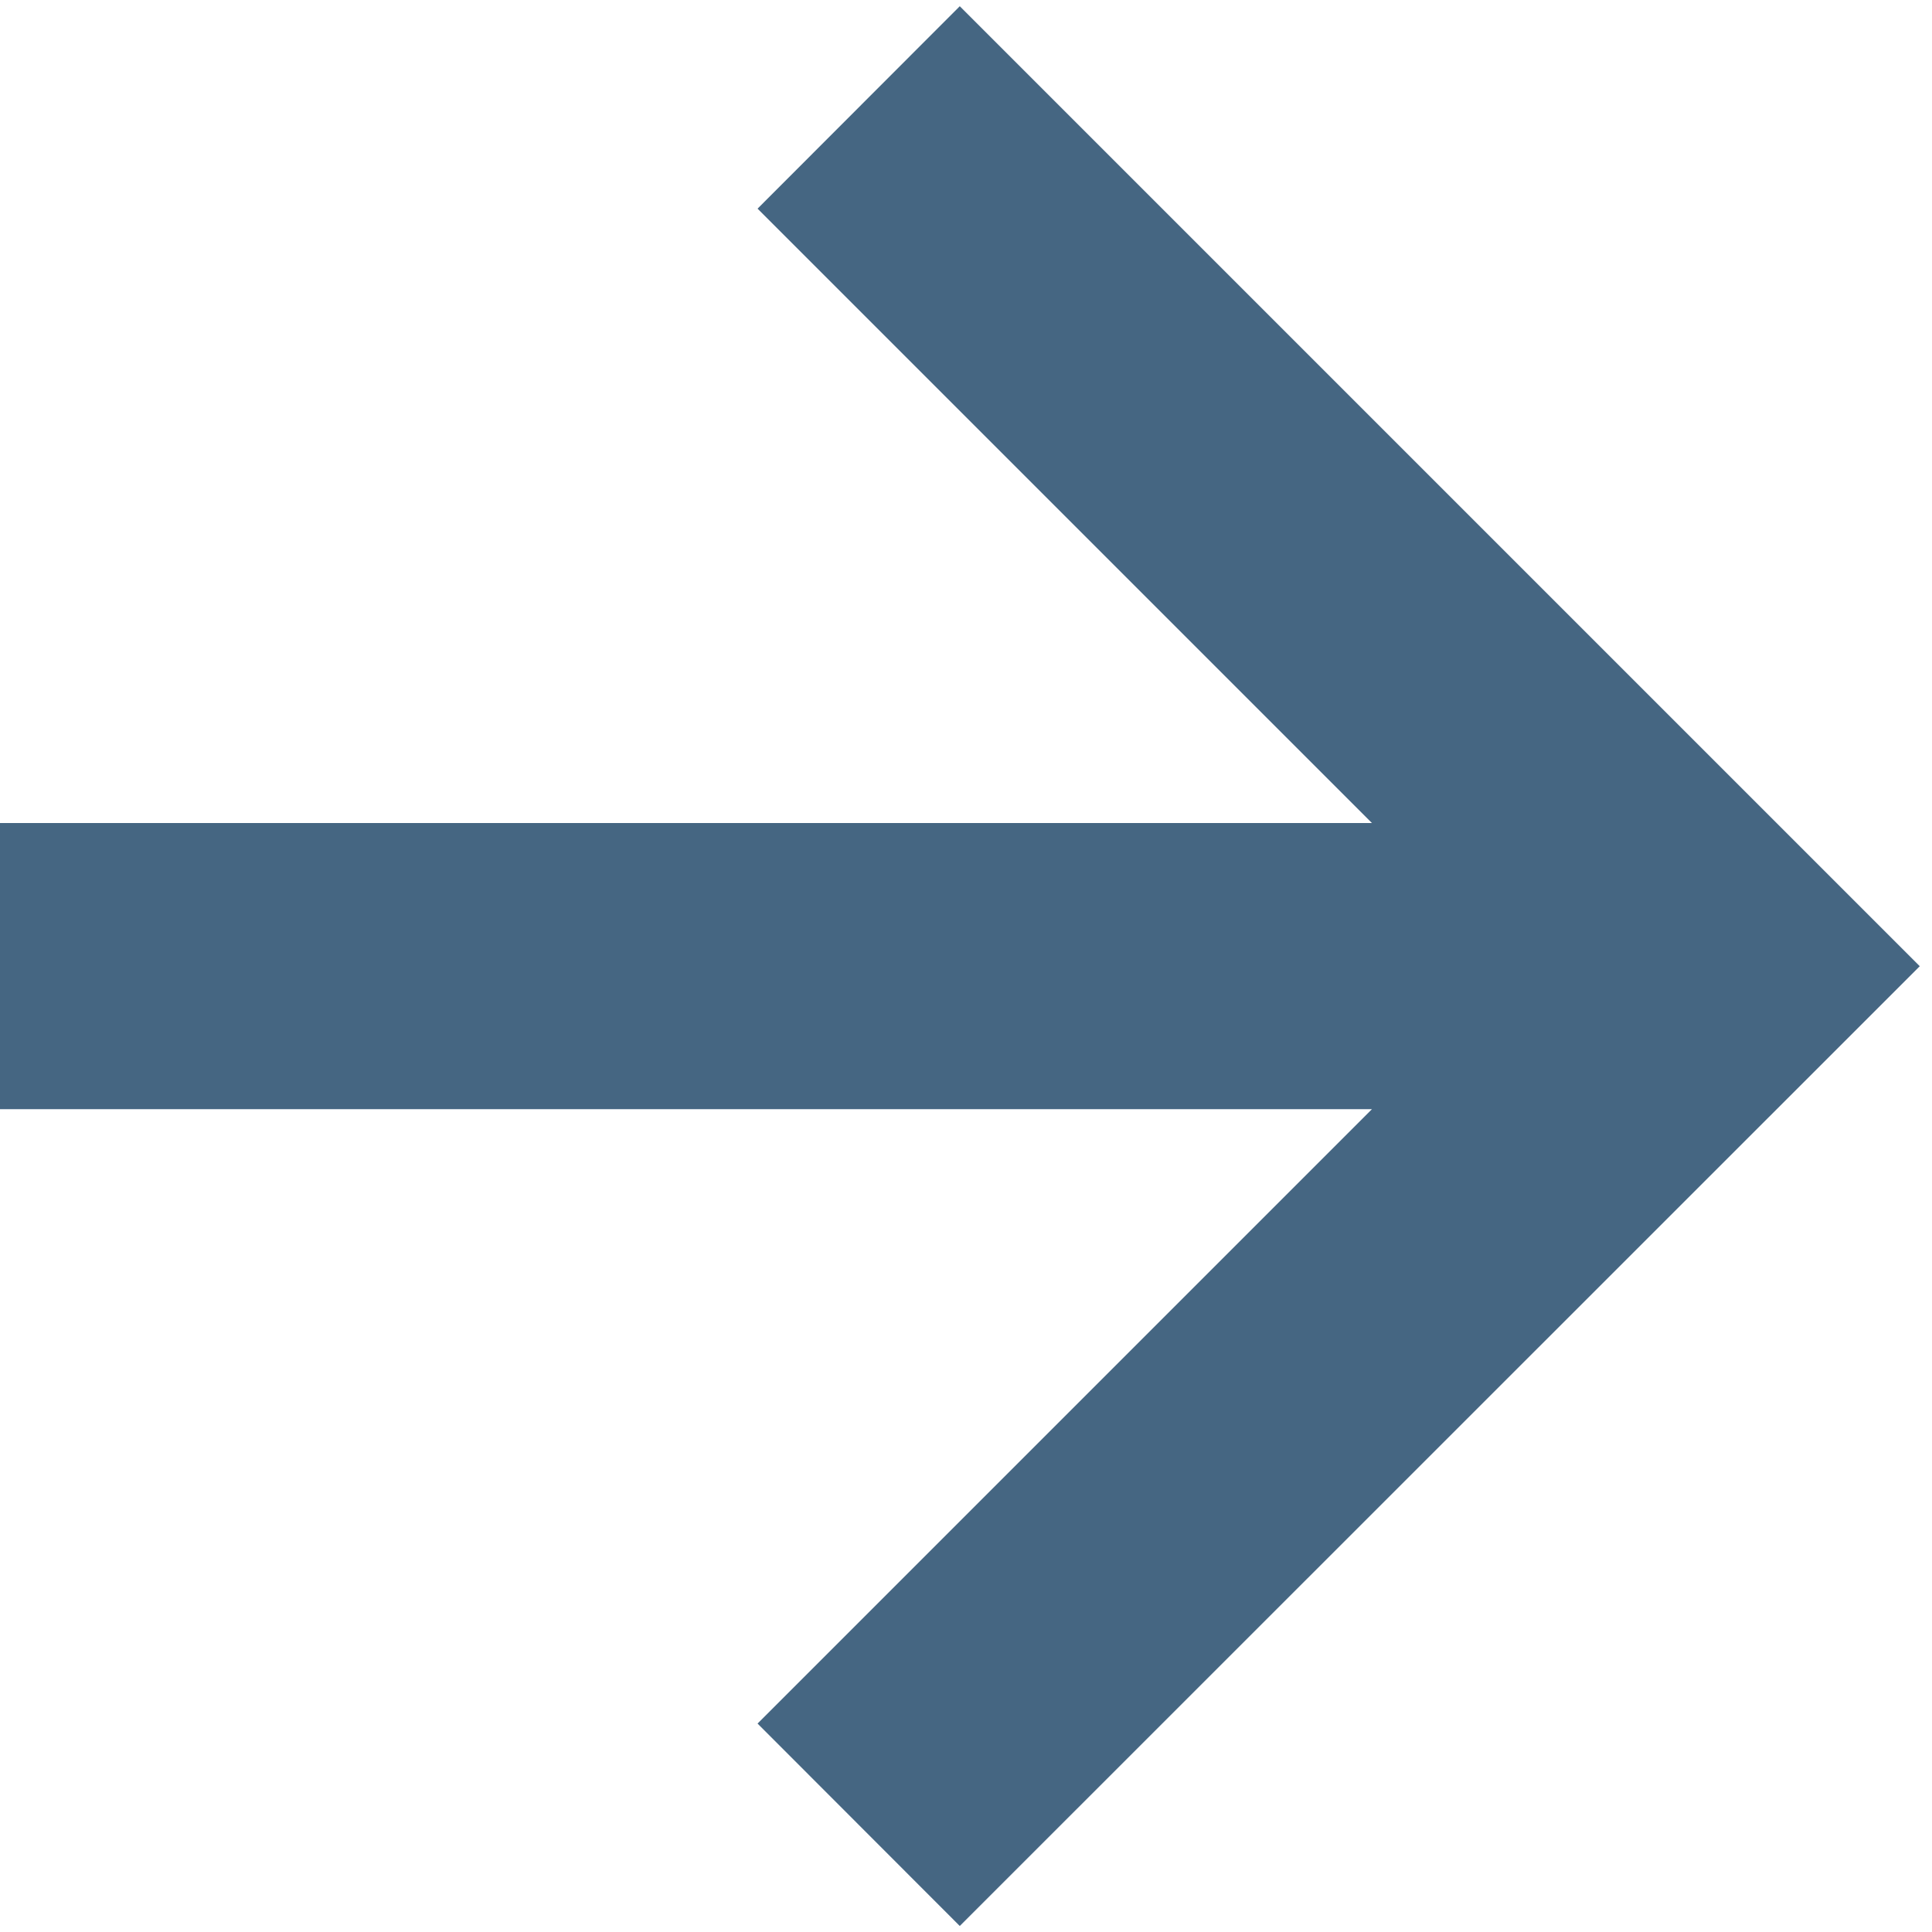
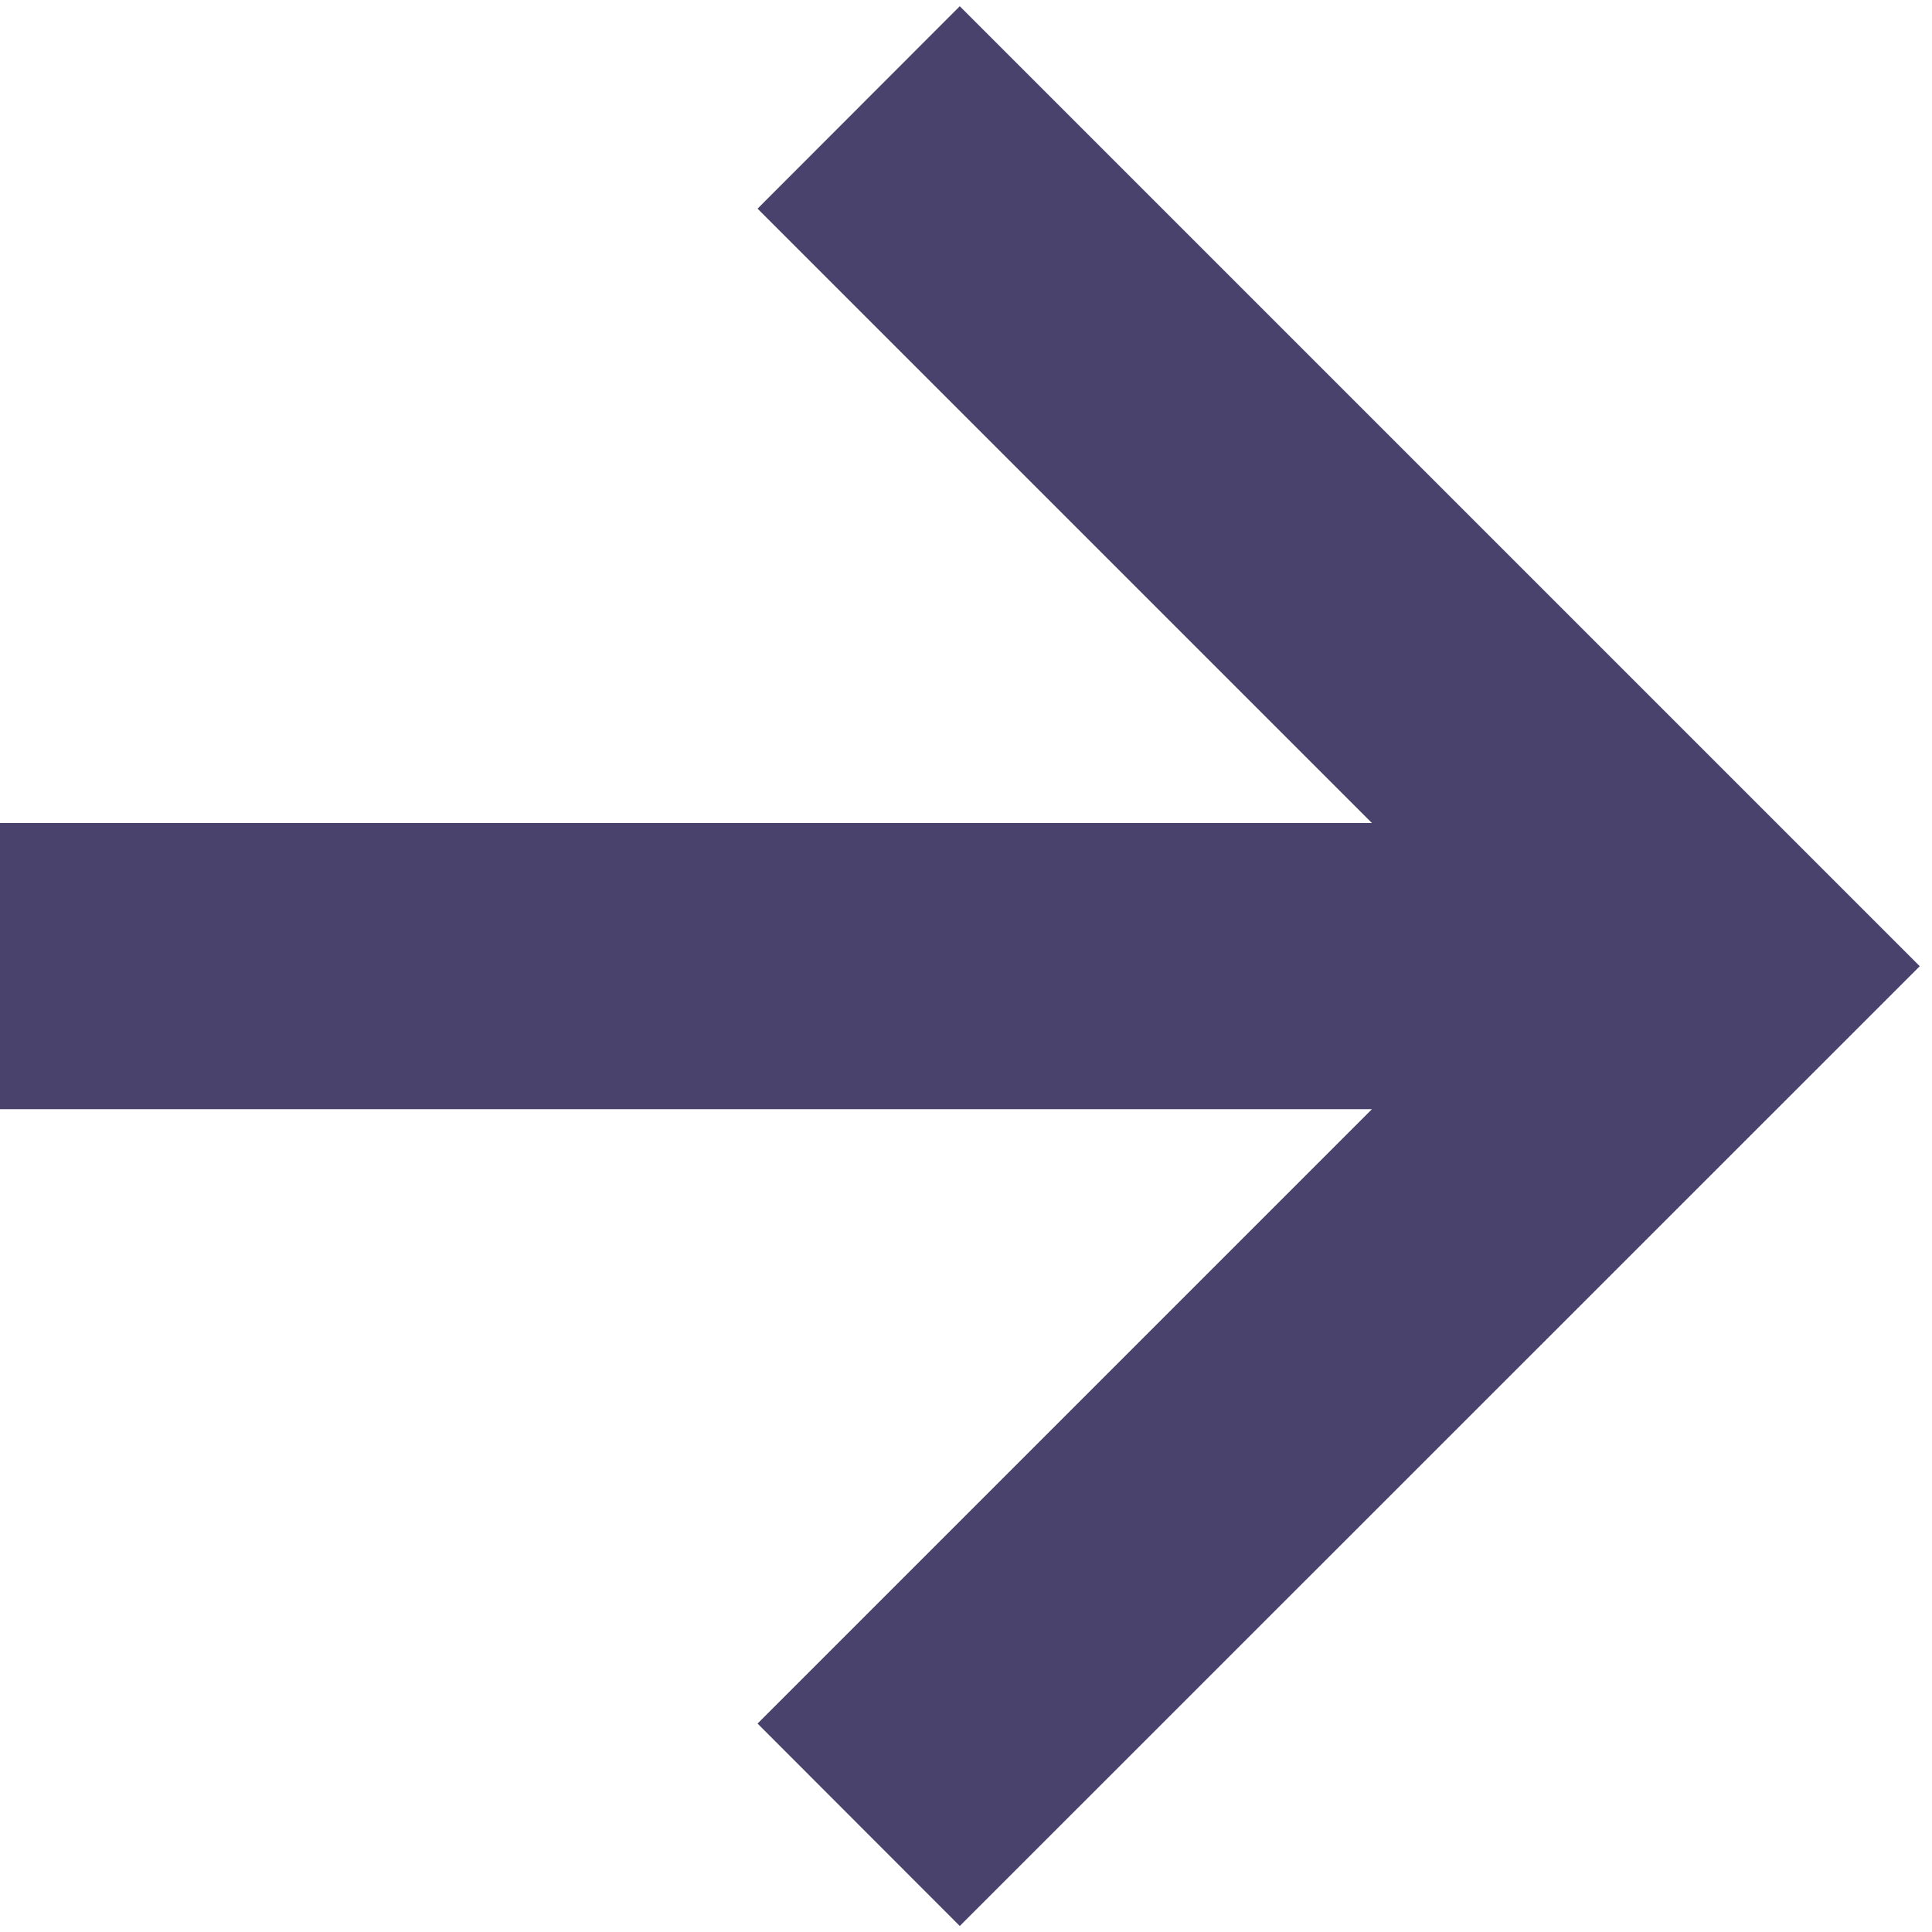
<svg xmlns="http://www.w3.org/2000/svg" width="9" height="9" viewBox="0 0 9 9" fill="none">
-   <path d="M3.529 8.029L4.471 8.972L8.943 4.501L4.471 0.029L3.529 0.972L6.391 3.834H0V5.167H6.391L3.529 8.029Z" fill="#456682" />
+   <path d="M3.529 8.029L4.471 8.972L8.943 4.501L4.471 0.029L3.529 0.972L6.391 3.834H0V5.167H6.391L3.529 8.029Z" fill="#48426D" />
</svg>
